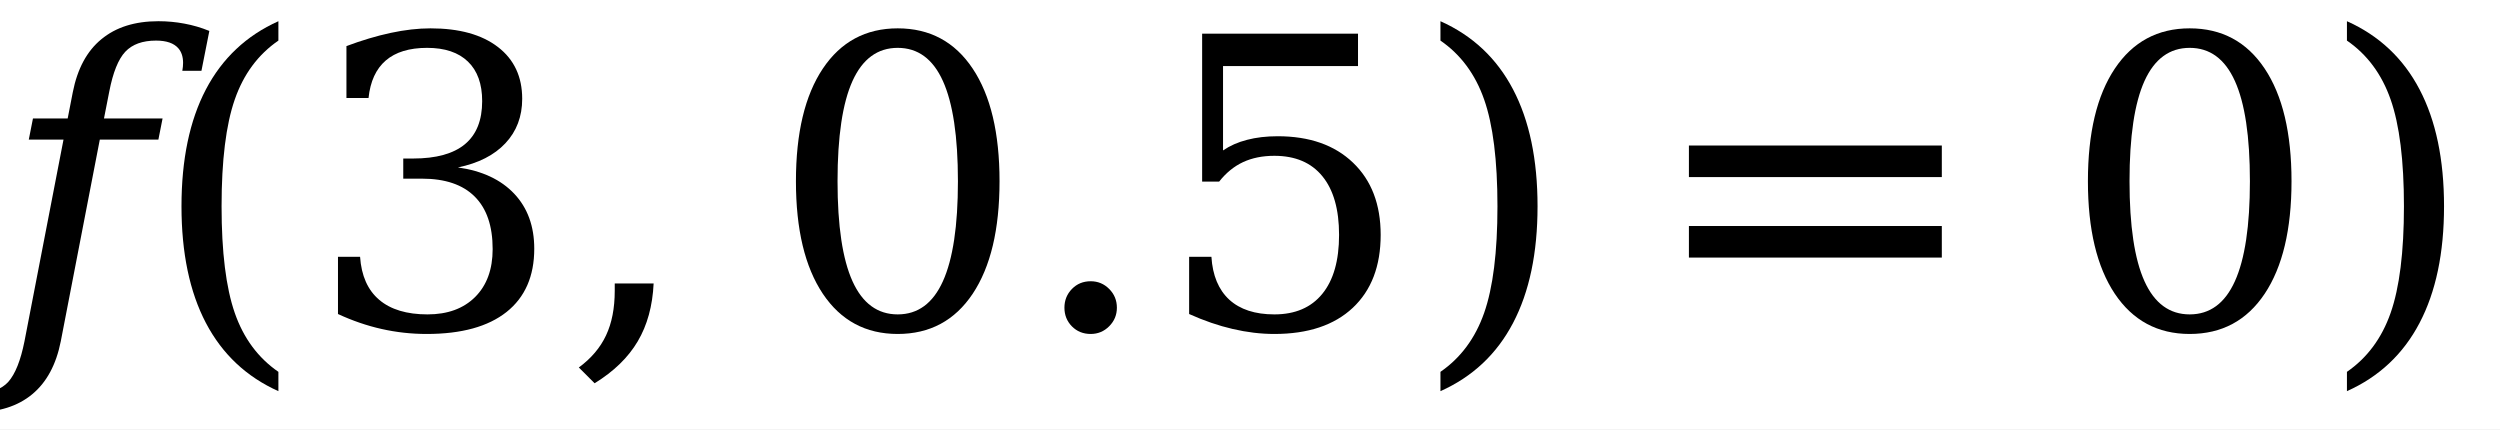
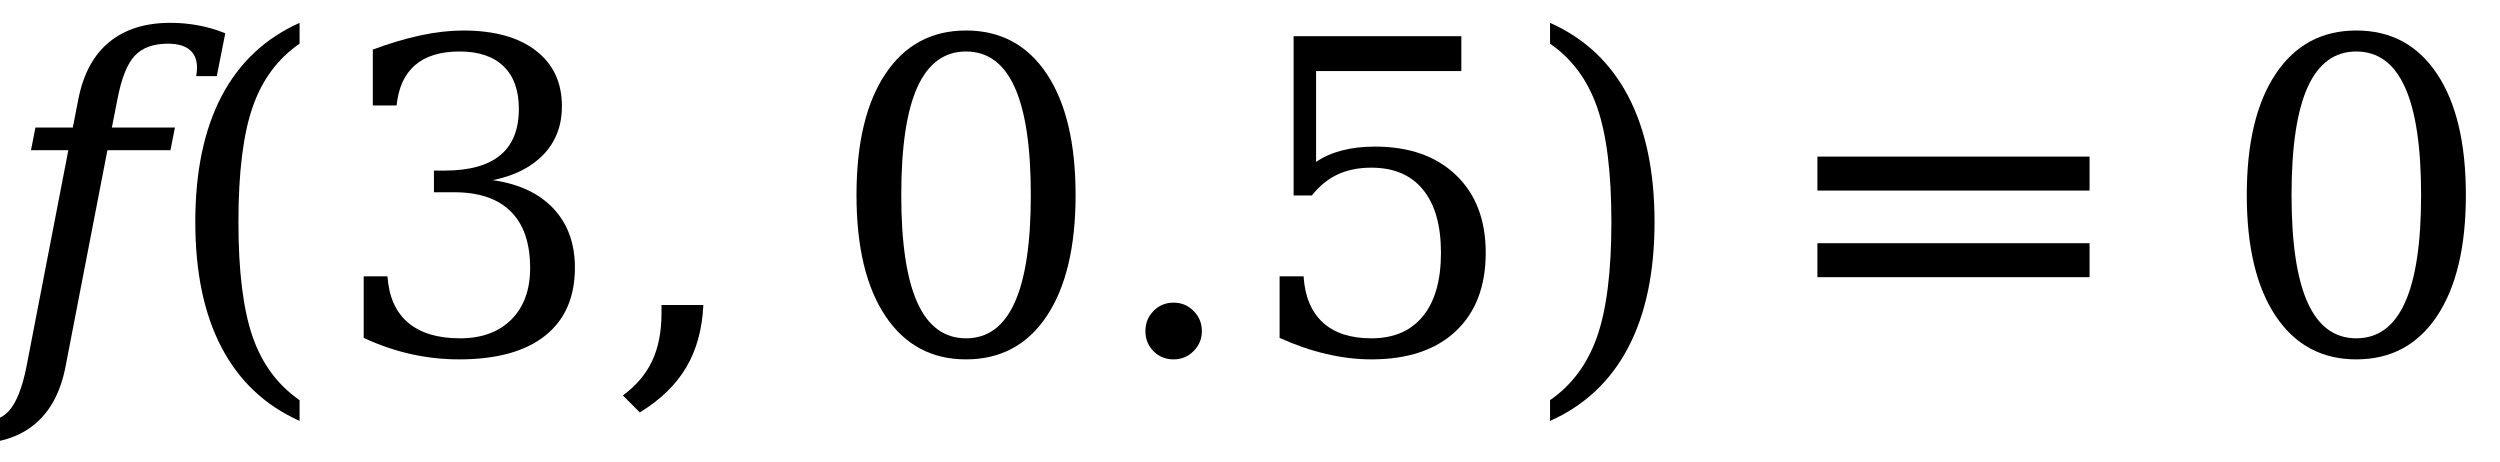
- <svg xmlns="http://www.w3.org/2000/svg" xmlns:xlink="http://www.w3.org/1999/xlink" height="17pt" version="1.1" viewBox="0 0 99 17" width="99pt">
+ <svg xmlns="http://www.w3.org/2000/svg" xmlns:xlink="http://www.w3.org/1999/xlink" height="17pt" version="1.1" viewBox="0 0 92 17" width="92pt">
  <defs>
    <style type="text/css">*{stroke-linecap:butt;stroke-linejoin:round;}</style>
  </defs>
  <g id="figure_1">
    <g id="patch_1">
-       <path d="M 0 17  L 99 17  L 99 0  L 0 0  z " style="fill:#ffffff;" />
+       <path d="M 0 17  L 92 17  L 92 0  L 0 0  z " style="fill:#ffffff;" />
    </g>
    <g id="text_1">
      <g transform="translate(0 13)scale(0.16 -0.16)">
        <defs>
          <path d="M 3191 4078  L 2888 4078  Q 2900 4144 2900 4203  Q 2900 4347 2825 4434  Q 2719 4556 2472 4556  Q 2150 4556 1984 4379  Q 1819 4203 1731 3750  L 1647 3322  L 2575 3322  L 2509 2988  L 1581 2988  L 963 -206  Q 853 -763 509 -1047  Q 166 -1331 -394 -1331  L -356 -1025  Q -28 -1025 131 -850  Q 297 -663 388 -206  L 1006 2988  L 456 2988  L 522 3322  L 1072 3322  L 1153 3738  Q 1263 4297 1606 4578  Q 1950 4863 2509 4863  Q 2719 4863 2920 4825  Q 3122 4788 3316 4709  L 3191 4078  z " id="DejaVuSerif-Italic-66" transform="scale(0.015625)" />
          <path d="M 2041 -997  Q 1281 -656 893 83  Q 506 822 506 1931  Q 506 3044 893 3783  Q 1281 4522 2041 4863  L 2041 4556  Q 1559 4225 1350 3623  Q 1141 3022 1141 1931  Q 1141 844 1350 242  Q 1559 -359 2041 -691  L 2041 -997  z " id="DejaVuSerif-28" transform="scale(0.015625)" />
          <path d="M 622 4469  Q 988 4606 1323 4678  Q 1659 4750 1953 4750  Q 2638 4750 3022 4454  Q 3406 4159 3406 3634  Q 3406 3213 3140 2930  Q 2875 2647 2388 2547  Q 2963 2466 3280 2130  Q 3597 1794 3597 1259  Q 3597 606 3158 257  Q 2719 -91 1894 -91  Q 1528 -91 1179 -12  Q 831 66 488 225  L 488 1131  L 838 1131  Q 869 681 1141 450  Q 1413 219 1906 219  Q 2384 219 2661 495  Q 2938 772 2938 1253  Q 2938 1803 2653 2086  Q 2369 2369 1819 2369  L 1522 2369  L 1522 2688  L 1678 2688  Q 2225 2688 2498 2914  Q 2772 3141 2772 3597  Q 2772 4006 2547 4223  Q 2322 4441 1900 4441  Q 1478 4441 1245 4241  Q 1013 4041 972 3647  L 622 3647  L 622 4469  z " id="DejaVuSerif-33" transform="scale(0.015625)" />
          <path d="M 231 -622  Q 525 -406 662 -114  Q 800 178 800 594  L 800 709  L 1416 709  Q 1391 175 1164 -208  Q 938 -591 481 -872  L 231 -622  z " id="DejaVuSerif-2c" transform="scale(0.015625)" />
          <path d="M 2034 219  Q 2513 219 2750 744  Q 2988 1269 2988 2328  Q 2988 3391 2750 3916  Q 2513 4441 2034 4441  Q 1556 4441 1318 3916  Q 1081 3391 1081 2328  Q 1081 1269 1318 744  Q 1556 219 2034 219  z M 2034 -91  Q 1275 -91 848 546  Q 422 1184 422 2328  Q 422 3475 848 4112  Q 1275 4750 2034 4750  Q 2797 4750 3222 4112  Q 3647 3475 3647 2328  Q 3647 1184 3222 546  Q 2797 -91 2034 -91  z " id="DejaVuSerif-30" transform="scale(0.015625)" />
          <path d="M 603 325  Q 603 500 722 622  Q 841 744 1019 744  Q 1191 744 1312 622  Q 1434 500 1434 325  Q 1434 153 1312 31  Q 1191 -91 1019 -91  Q 841 -91 722 29  Q 603 150 603 325  z " id="DejaVuSerif-2e" transform="scale(0.015625)" />
          <path d="M 3219 4666  L 3219 4153  L 1081 4153  L 1081 2816  Q 1244 2928 1461 2984  Q 1678 3041 1947 3041  Q 2703 3041 3140 2622  Q 3578 2203 3578 1478  Q 3578 738 3136 323  Q 2694 -91 1894 -91  Q 1572 -91 1234 -12  Q 897 66 544 225  L 544 1131  L 897 1131  Q 925 688 1179 453  Q 1434 219 1894 219  Q 2388 219 2653 544  Q 2919 869 2919 1478  Q 2919 2084 2655 2407  Q 2391 2731 1894 2731  Q 1613 2731 1398 2631  Q 1184 2531 1019 2322  L 750 2322  L 750 4666  L 3219 4666  z " id="DejaVuSerif-35" transform="scale(0.015625)" />
          <path d="M 453 -997  L 453 -691  Q 934 -359 1145 242  Q 1356 844 1356 1931  Q 1356 3022 1145 3623  Q 934 4225 453 4556  L 453 4863  Q 1216 4522 1603 3783  Q 1991 3044 1991 1931  Q 1991 822 1603 83  Q 1216 -656 453 -997  z " id="DejaVuSerif-29" transform="scale(0.015625)" />
          <path d="M 678 2894  L 4684 2894  L 4684 2394  L 678 2394  L 678 2894  z M 678 1619  L 4684 1619  L 4684 1119  L 678 1119  L 678 1619  z " id="DejaVuSerif-3d" transform="scale(0.015625)" />
        </defs>
        <use transform="translate(0 0.015625)" xlink:href="#DejaVuSerif-Italic-66" />
        <use transform="translate(37.01172 0.015625)" xlink:href="#DejaVuSerif-28" />
        <use transform="translate(76.02539 0.015625)" xlink:href="#DejaVuSerif-33" />
        <use transform="translate(139.6484 0.015625)" xlink:href="#DejaVuSerif-2c" />
        <use transform="translate(190.4004 0.015625)" xlink:href="#DejaVuSerif-30" />
        <use transform="translate(254.0234 0.015625)" xlink:href="#DejaVuSerif-2e" />
        <use transform="translate(285.8105 0.015625)" xlink:href="#DejaVuSerif-35" />
        <use transform="translate(349.4336 0.015625)" xlink:href="#DejaVuSerif-29" />
        <use transform="translate(407.4121 0.015625)" xlink:href="#DejaVuSerif-3d" />
        <use transform="translate(510.166 0.015625)" xlink:href="#DejaVuSerif-30" />
-         <use transform="translate(573.7891 0.015625)" xlink:href="#DejaVuSerif-29" />
      </g>
    </g>
  </g>
</svg>
